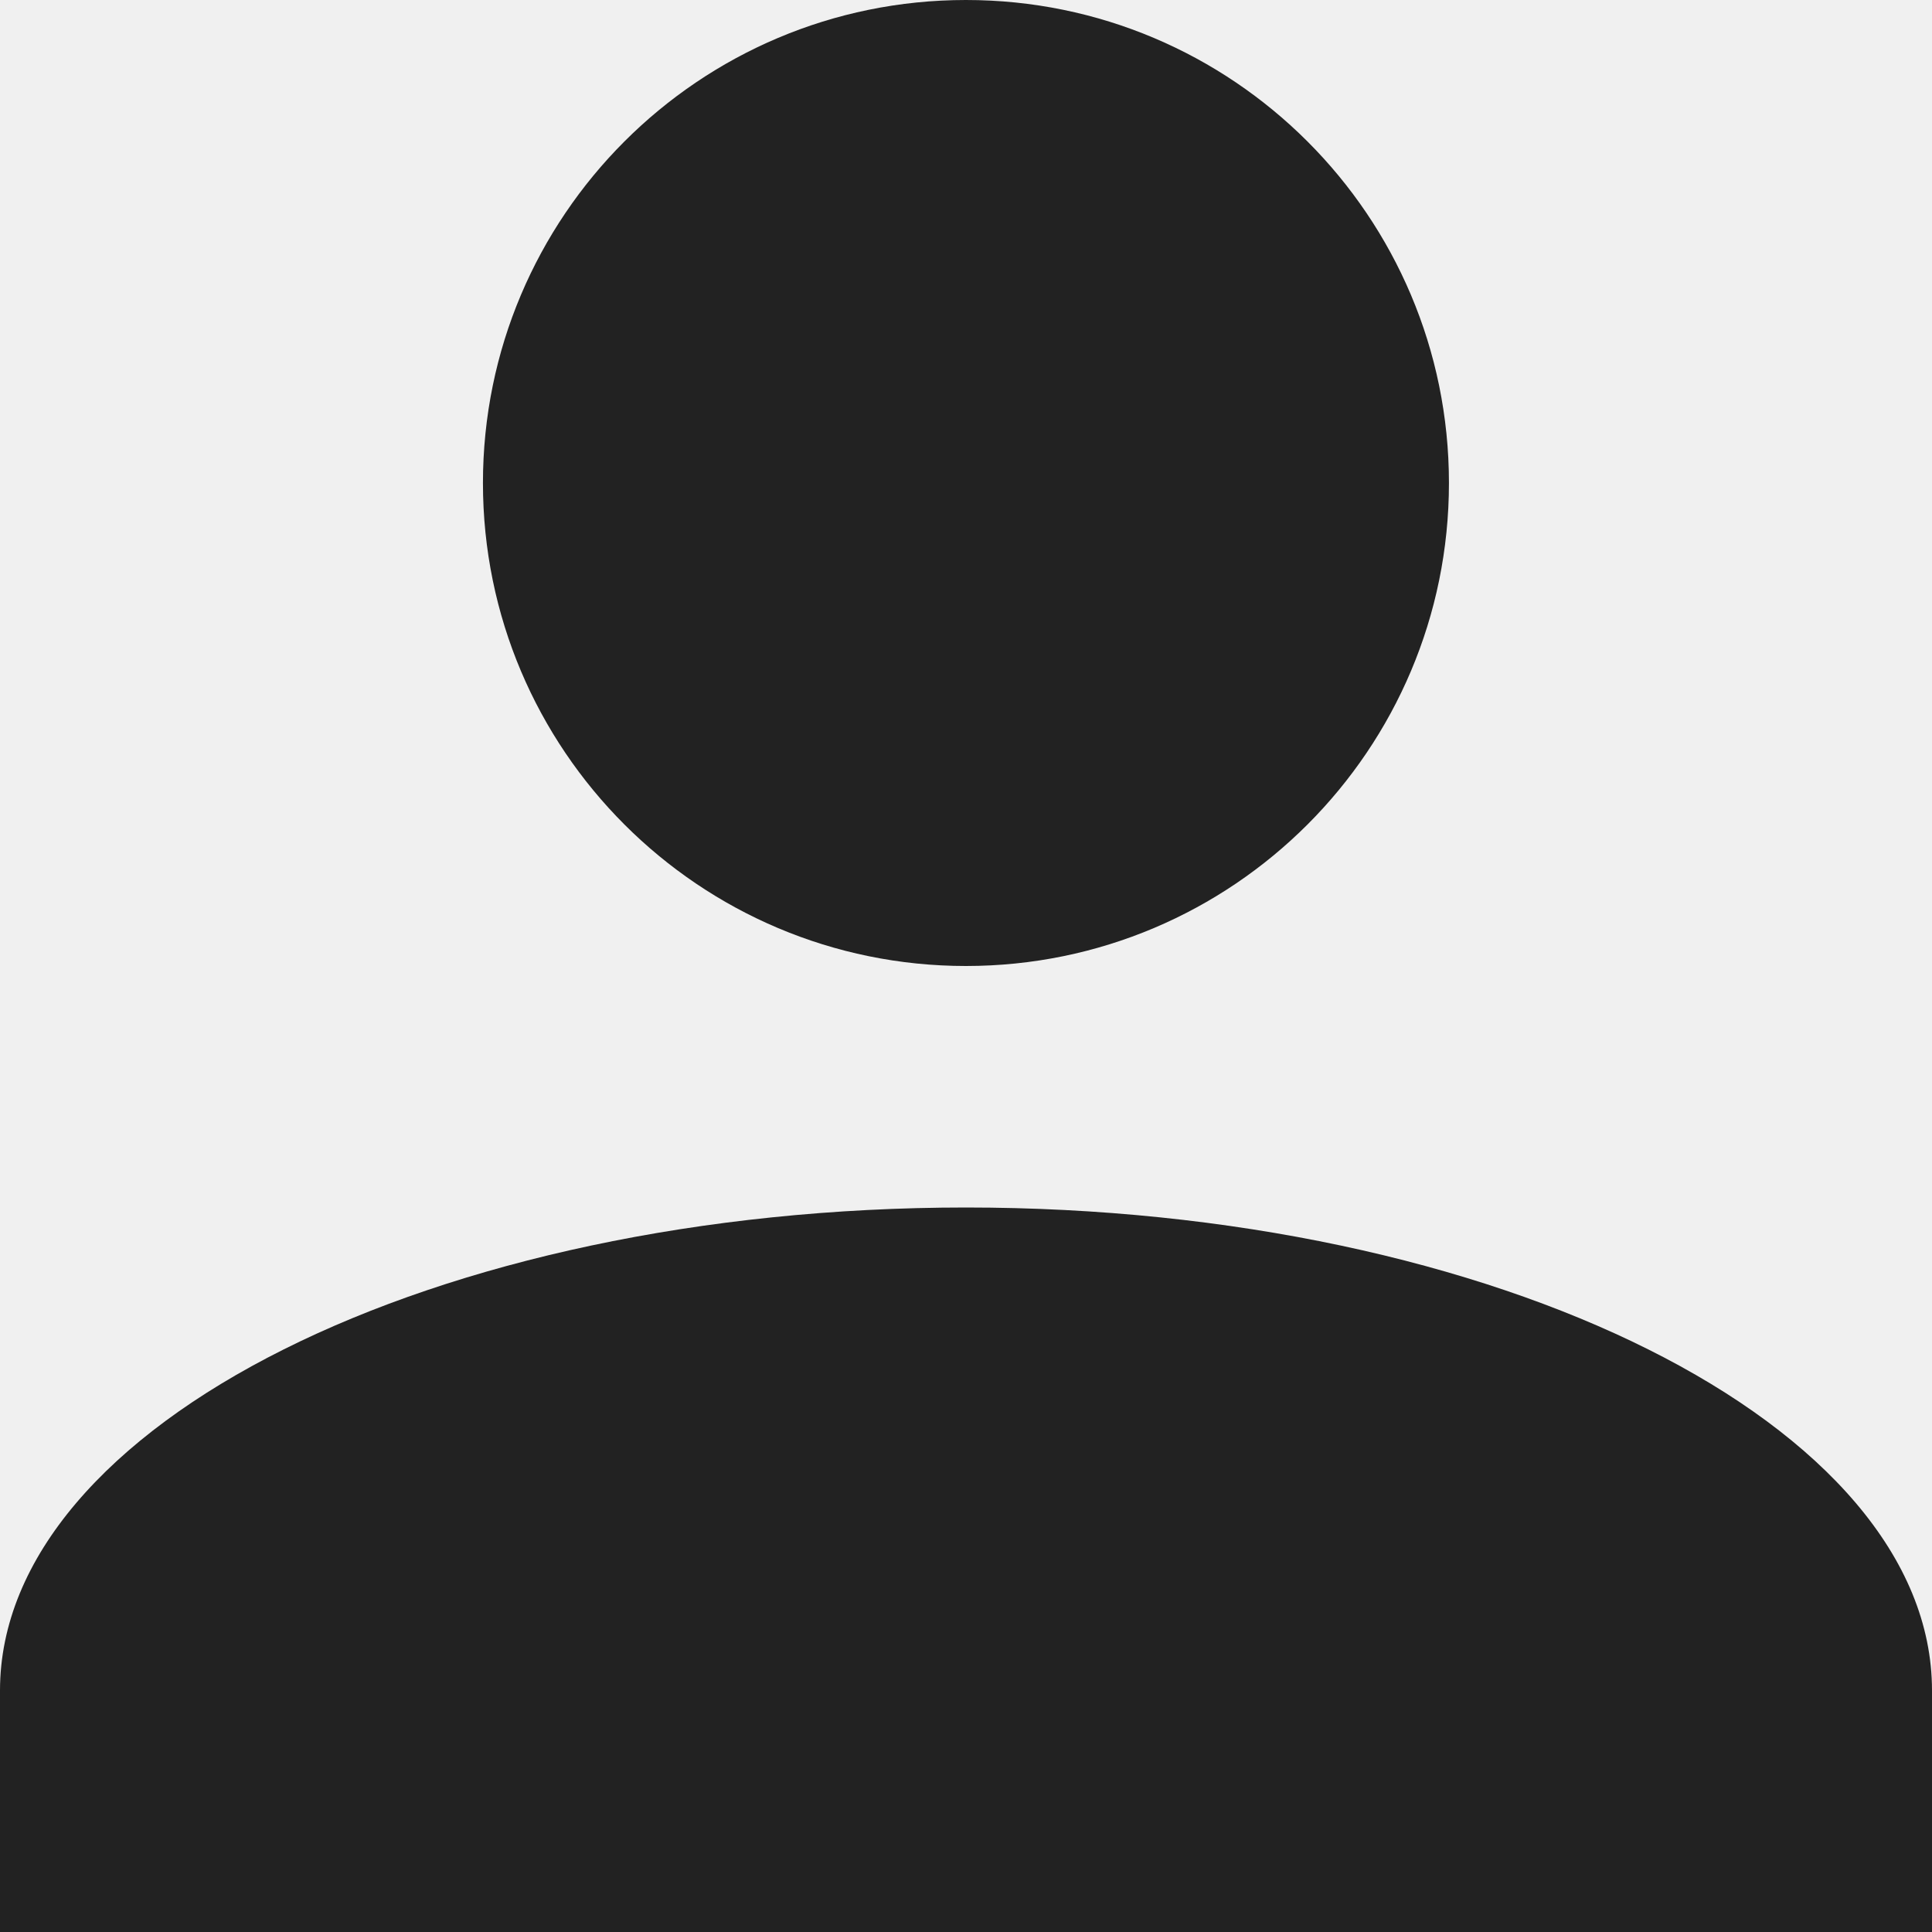
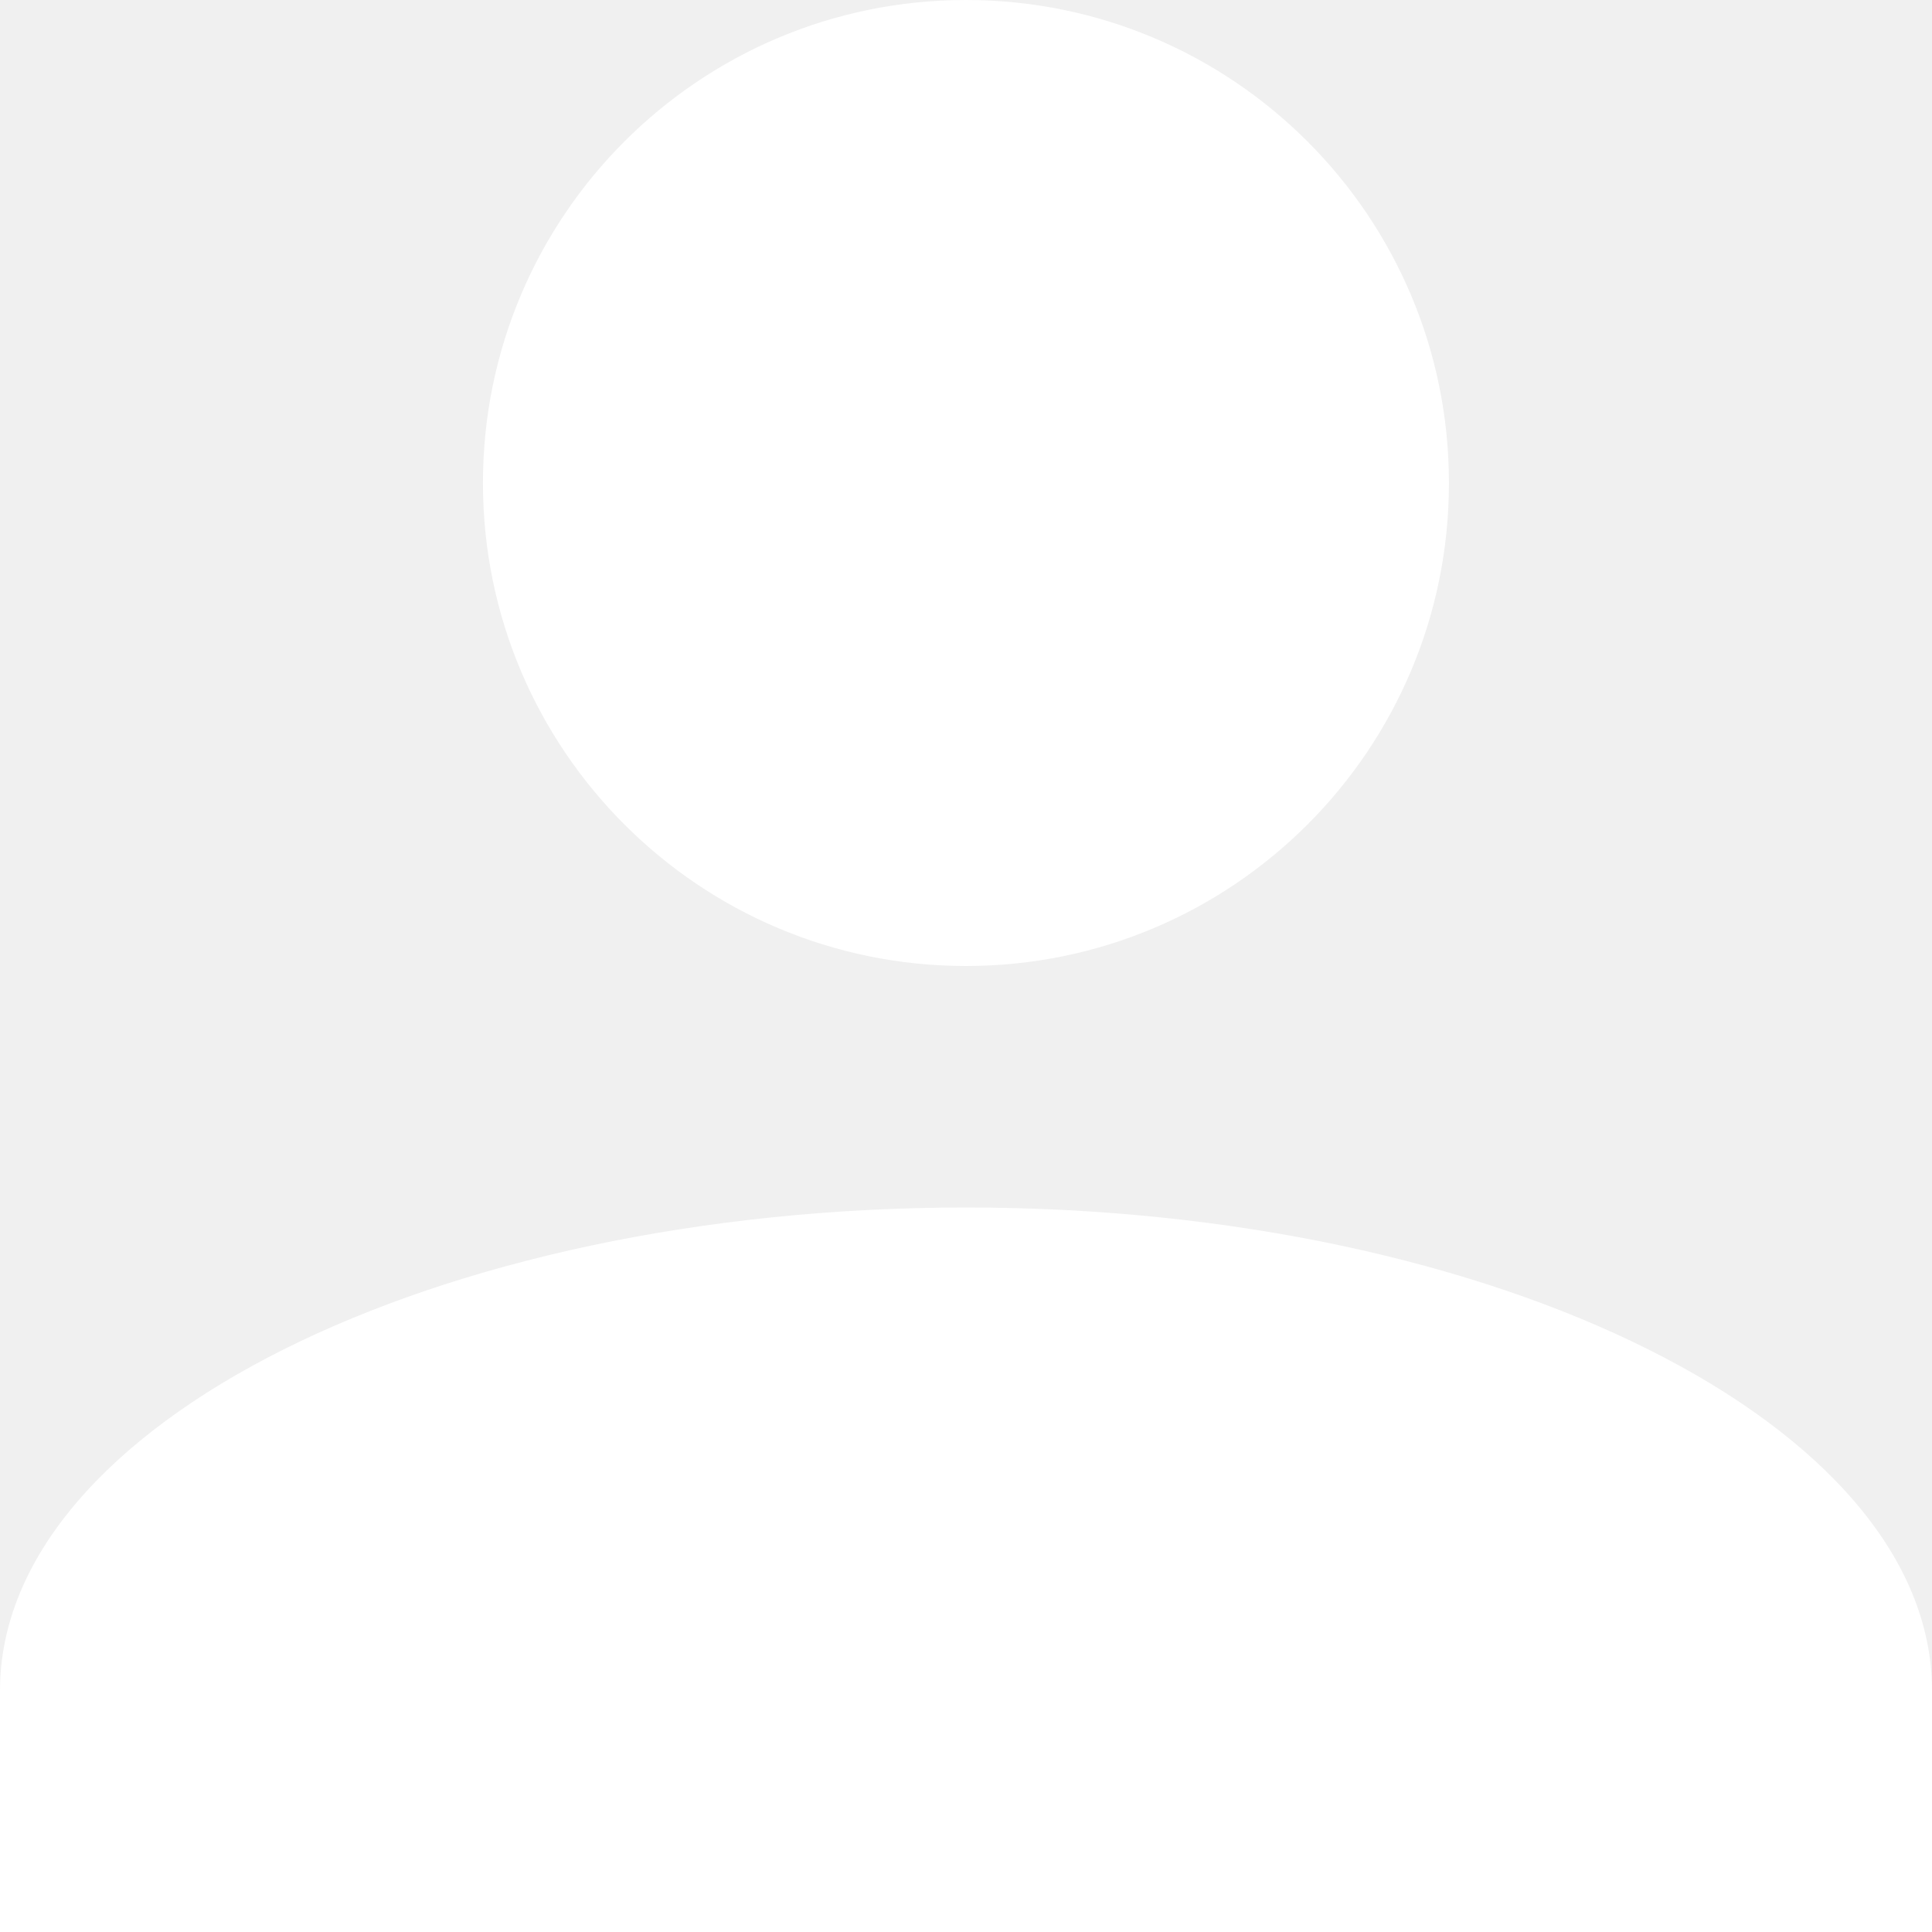
<svg xmlns="http://www.w3.org/2000/svg" width="35" height="35">
-   <path d="M0 35v-4.374c0-4.814 7.875-8.751 17.5-8.751S35 25.812 35 30.626V35zM8.749 8.751A8.75 8.75 0 1117.5 17.5a8.751 8.751 0 01-8.751-8.749z" fill="#222222" />
+   <path d="M0 35v-4.374c0-4.814 7.875-8.751 17.5-8.751S35 25.812 35 30.626V35zM8.749 8.751A8.75 8.75 0 1117.5 17.5a8.751 8.751 0 01-8.751-8.749z" fill="#ffffff" />
</svg>
